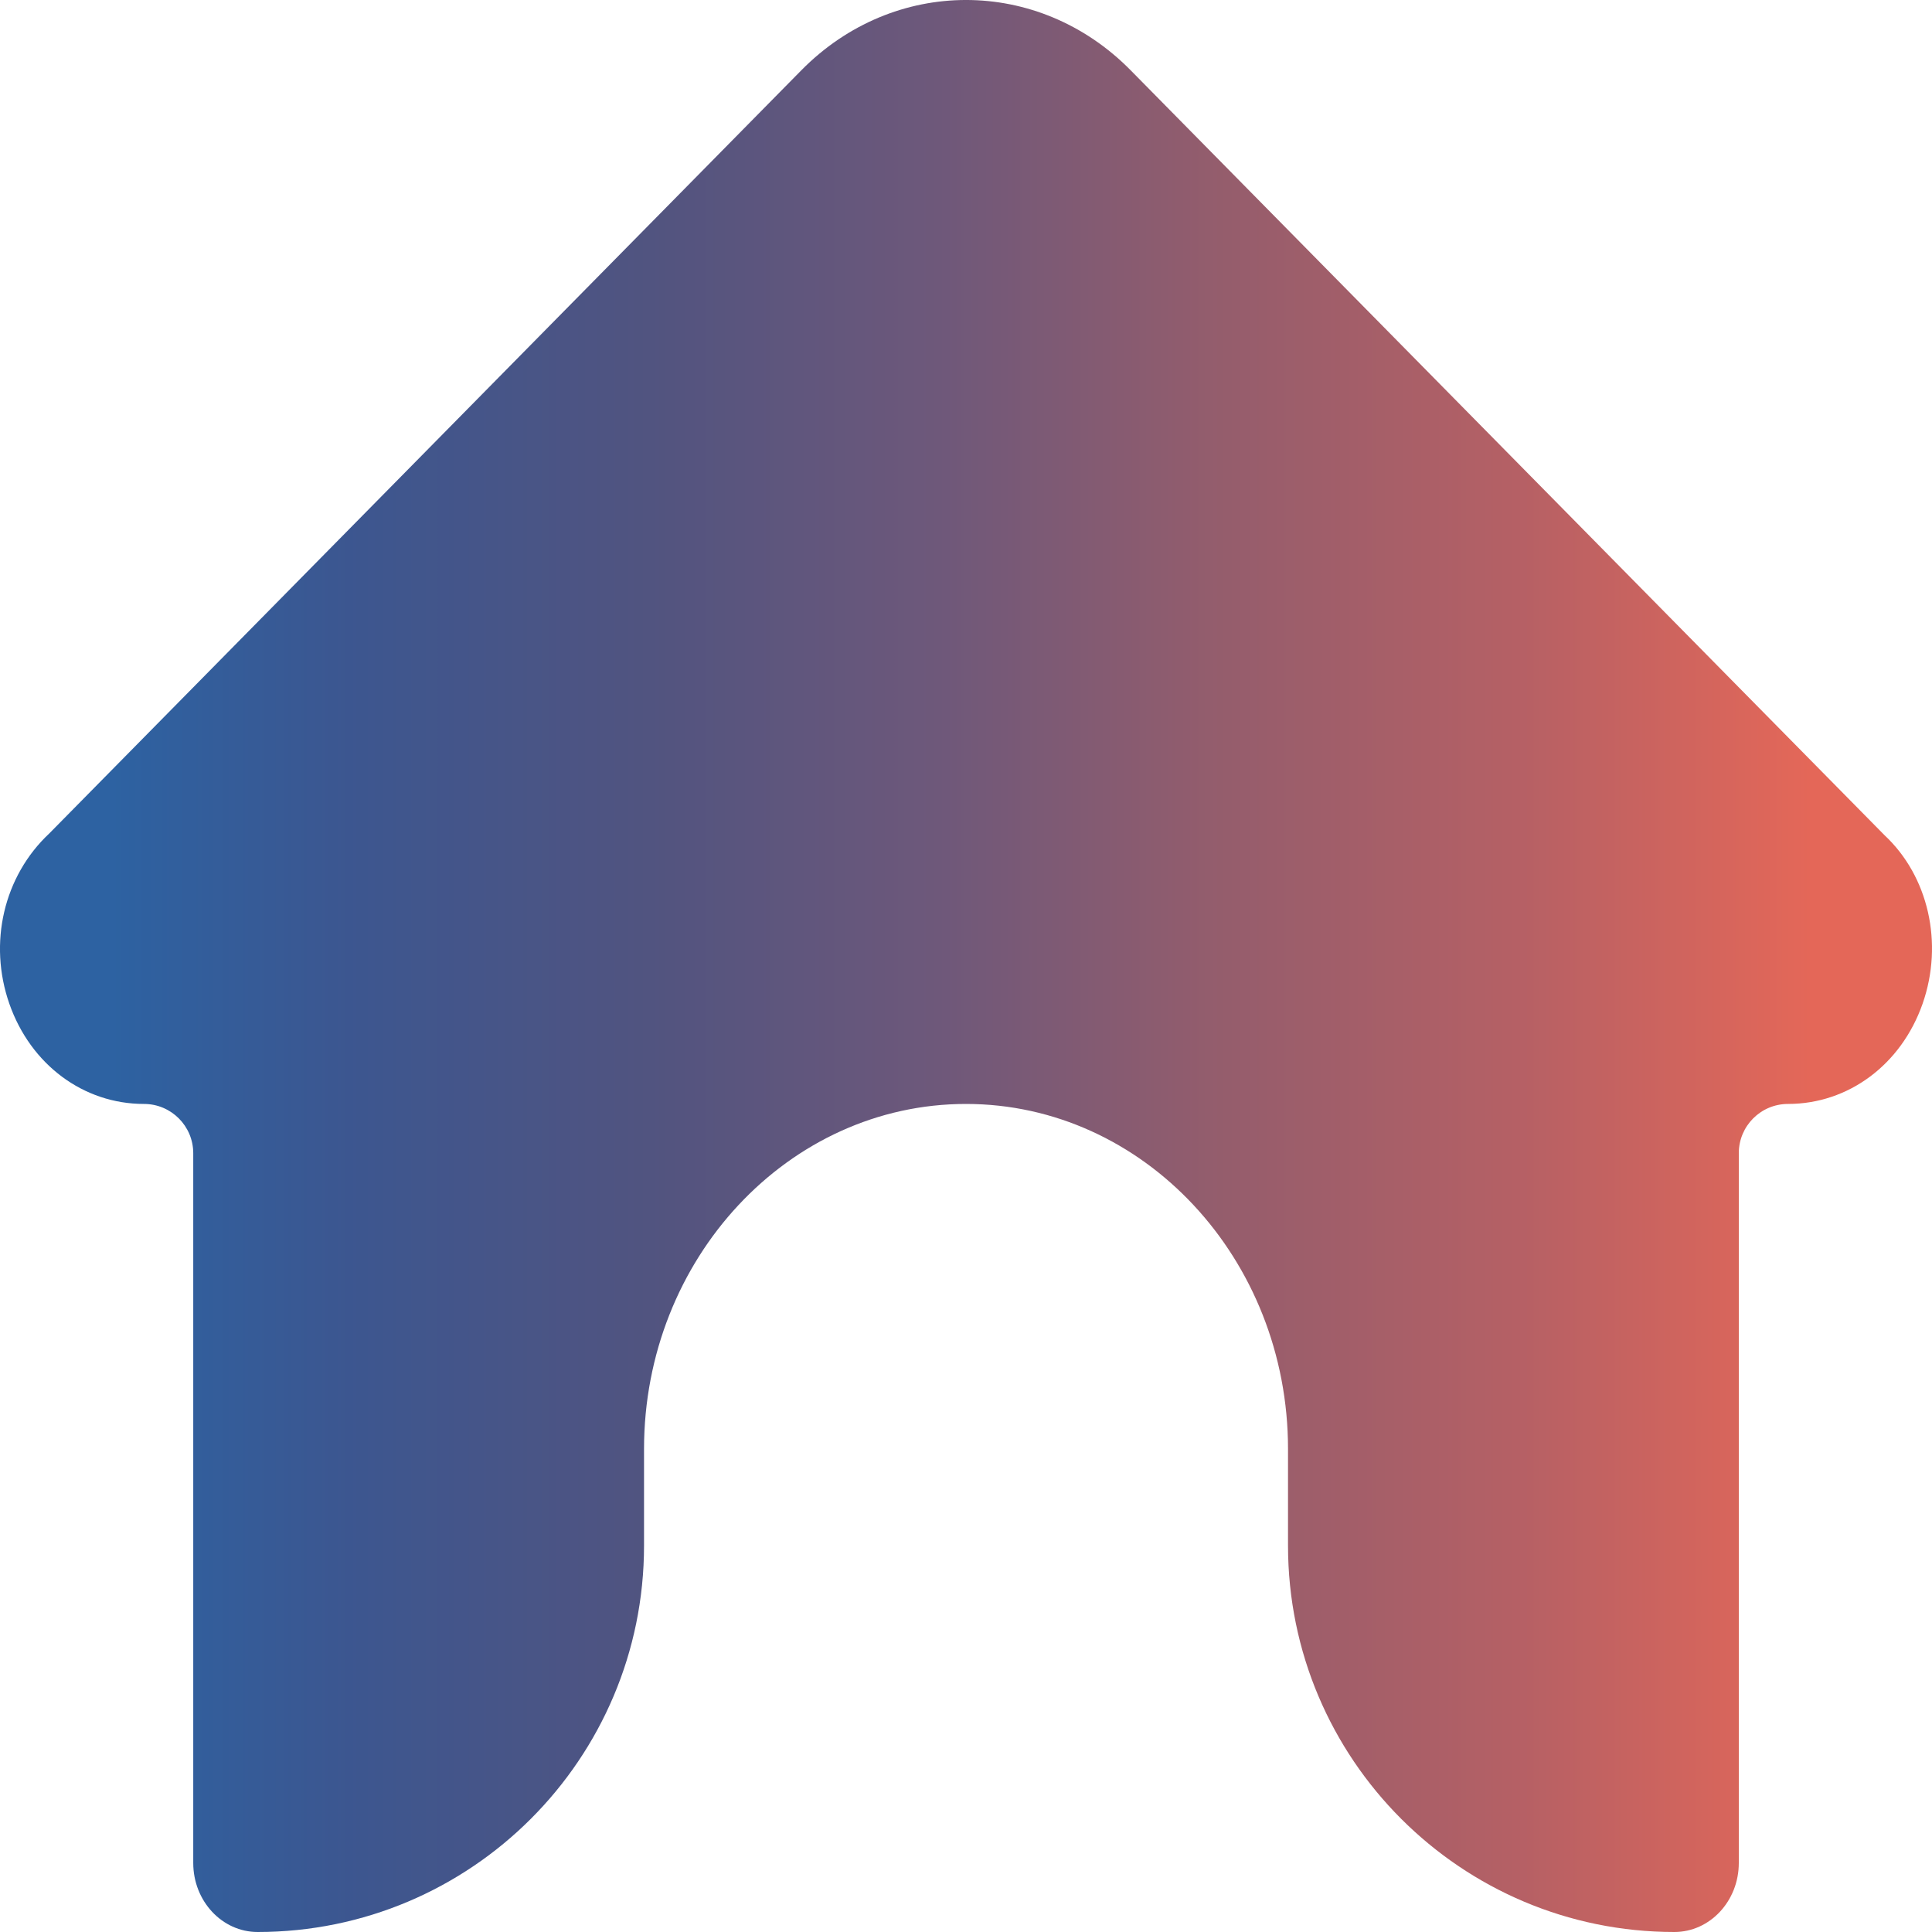
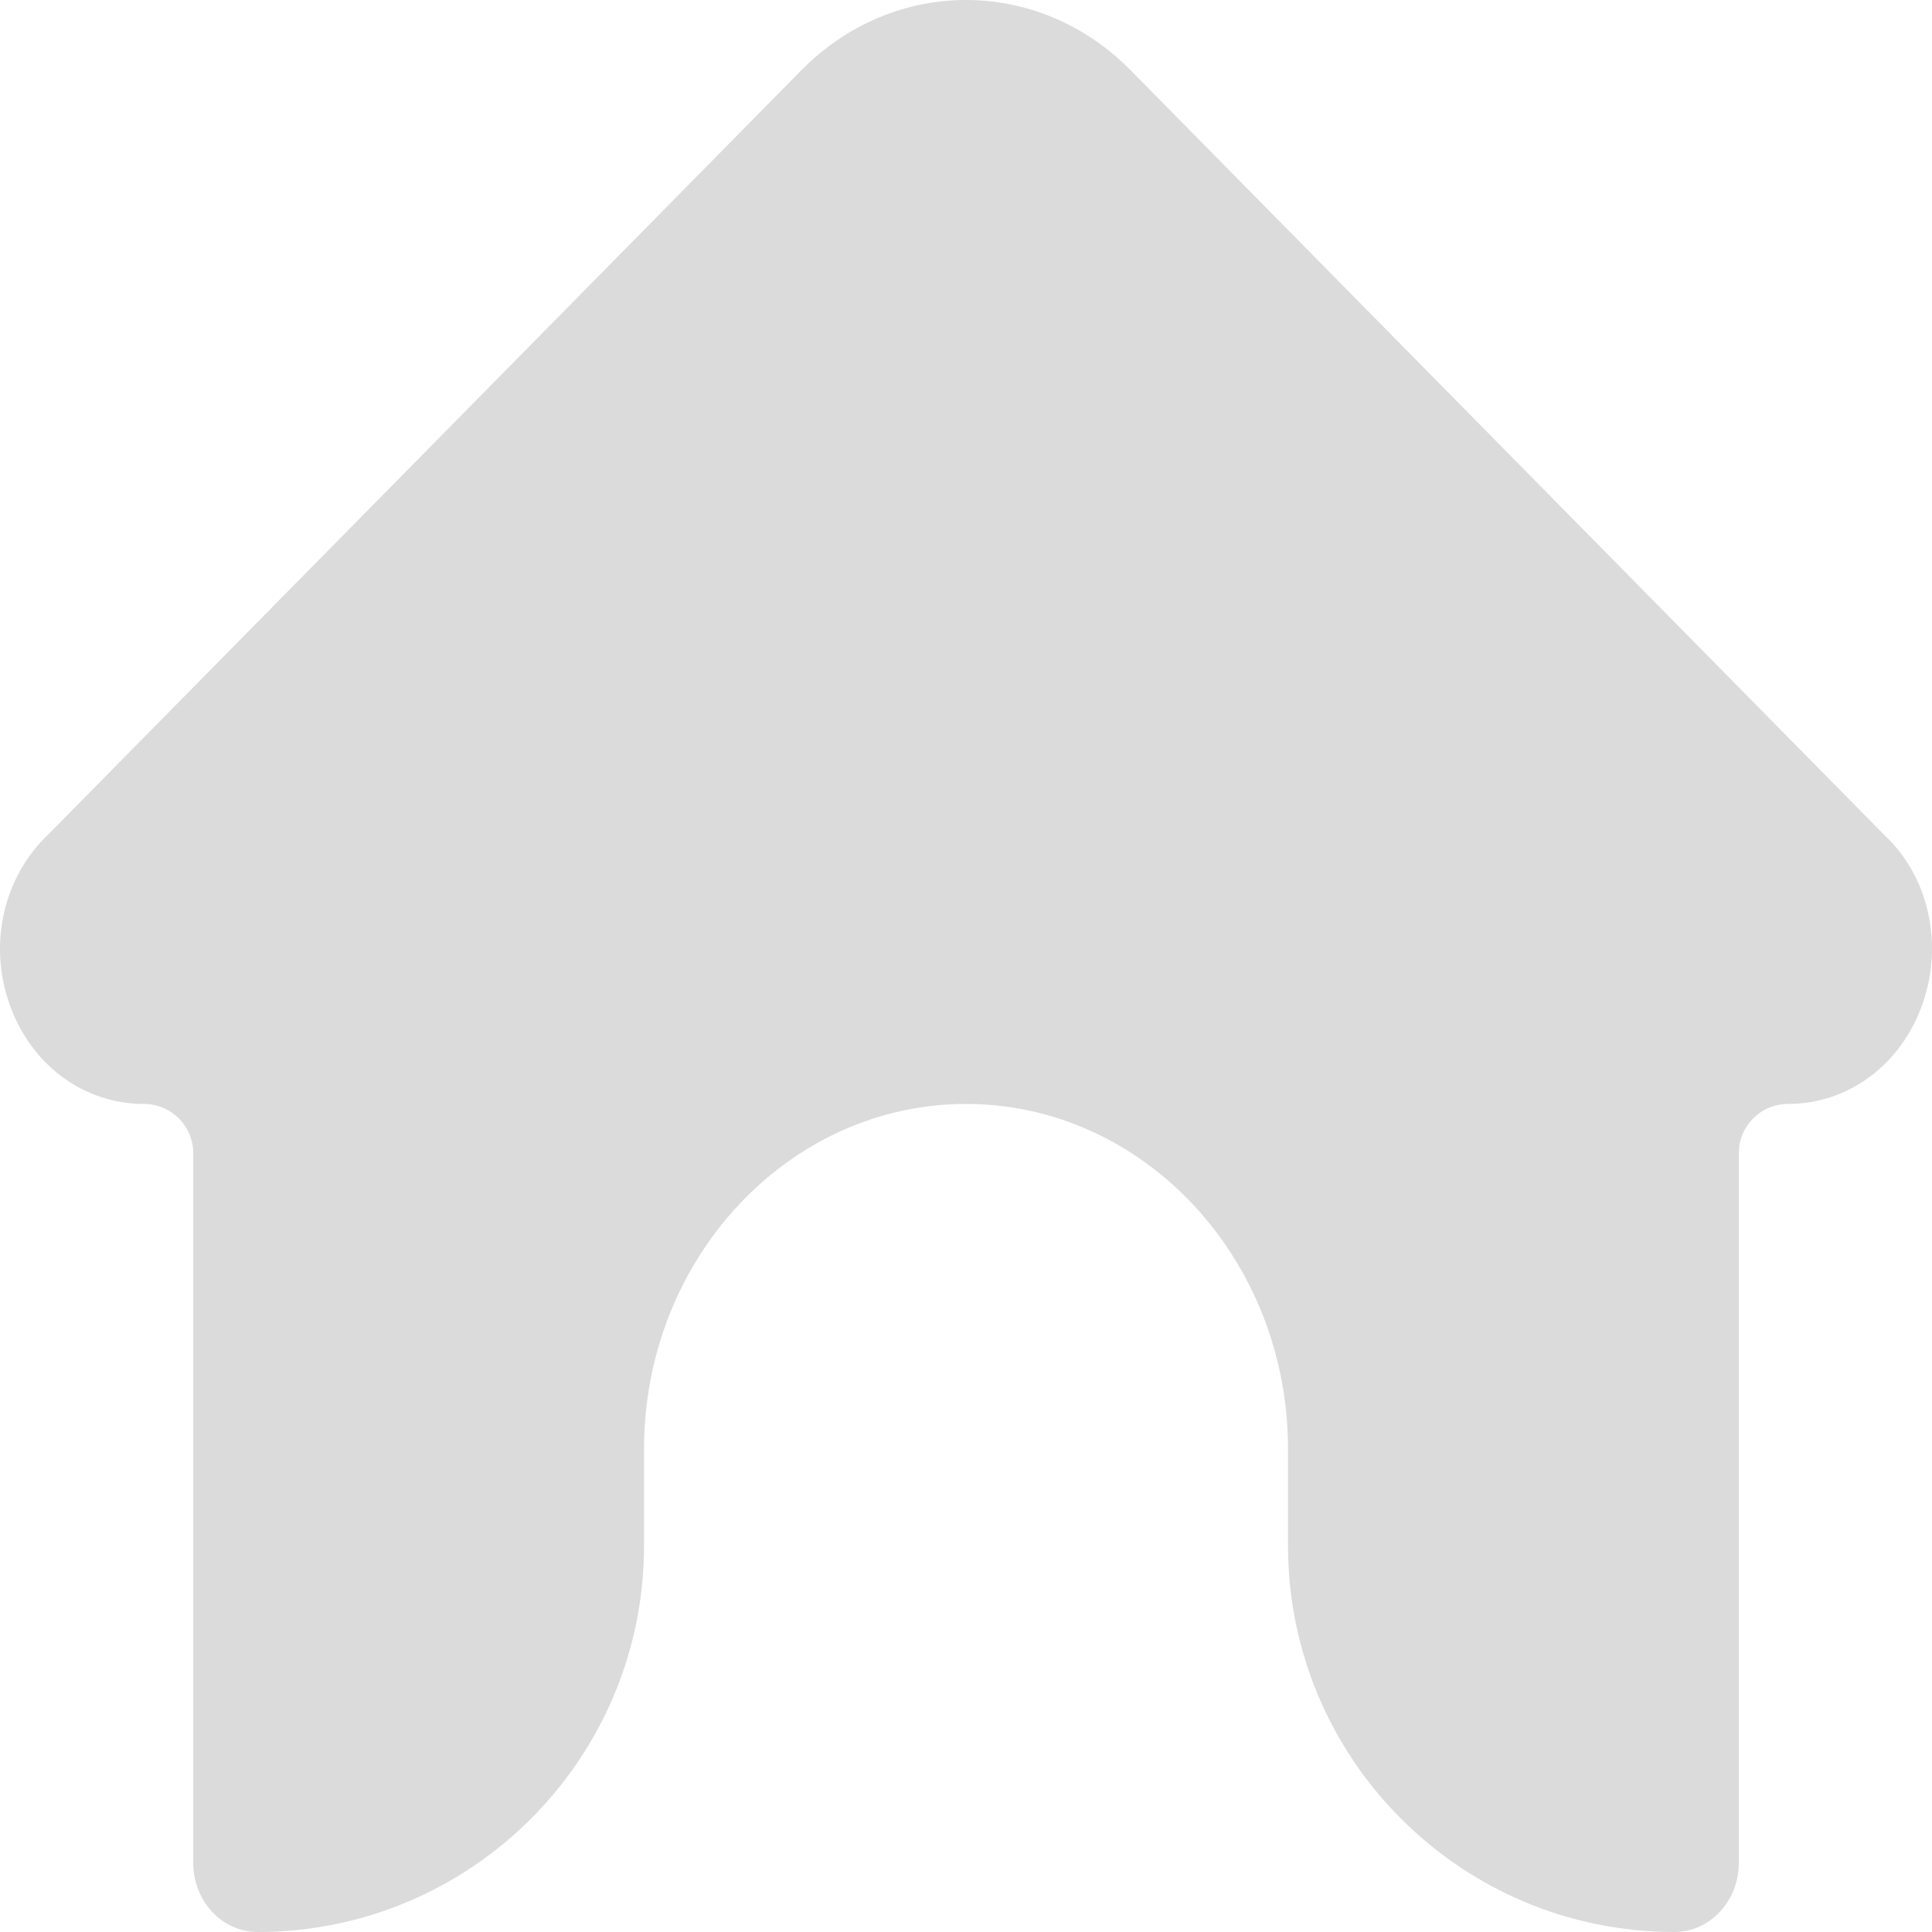
<svg xmlns="http://www.w3.org/2000/svg" width="40" height="40" viewBox="0 0 40 40" fill="none">
-   <path d="M39.805 20.782C39.363 22.042 38.27 22.856 37.018 22.856C36.456 22.856 36 23.312 36 23.875V38.571C36 39.36 35.402 40 34.666 40C30.248 40 26.667 36.418 26.667 32V30C26.667 26.061 23.676 22.856 20 22.856C16.324 22.856 13.334 26.061 13.334 30V32C13.334 36.418 9.752 40 5.334 40C4.598 40 4.001 39.36 4.001 38.571V23.876C4.001 23.313 3.544 22.856 2.981 22.856C1.729 22.856 0.636 22.044 0.194 20.783C-0.247 19.523 0.077 18.138 1.021 17.255L16.592 1.454C18.504 -0.485 21.497 -0.485 23.408 1.454L39.017 17.292C39.921 18.136 40.246 19.522 39.805 20.782Z" fill="url(#paint0_linear_11_505)" fill-opacity="0.9" />
-   <defs>
-     <linearGradient id="paint0_linear_11_505" x1="2.284" y1="20" x2="37.549" y2="20" gradientUnits="userSpaceOnUse">
-       <stop stop-color="#155097" />
-       <stop offset="0.14" stop-color="#264383" />
-       <stop offset="0.316" stop-color="#3D4071" />
-       <stop offset="0.485" stop-color="#5D456B" />
-       <stop offset="0.643" stop-color="#864A5C" />
-       <stop offset="0.829" stop-color="#AD4E53" />
-       <stop offset="1" stop-color="#E15645" />
-     </linearGradient>
-   </defs>
+   <path d="M39.805 20.782C39.363 22.042 38.27 22.856 37.018 22.856C36.456 22.856 36 23.312 36 23.875V38.571C36 39.36 35.402 40 34.666 40C30.248 40 26.667 36.418 26.667 32V30C26.667 26.061 23.676 22.856 20 22.856C16.324 22.856 13.334 26.061 13.334 30V32C13.334 36.418 9.752 40 5.334 40C4.598 40 4.001 39.36 4.001 38.571V23.876C4.001 23.313 3.544 22.856 2.981 22.856C1.729 22.856 0.636 22.044 0.194 20.783C-0.247 19.523 0.077 18.138 1.021 17.255L16.592 1.454C18.504 -0.485 21.497 -0.485 23.408 1.454L39.017 17.292C39.921 18.136 40.246 19.522 39.805 20.782Z" fill="#D7D7D7" fill-opacity="0.9" />
</svg>
